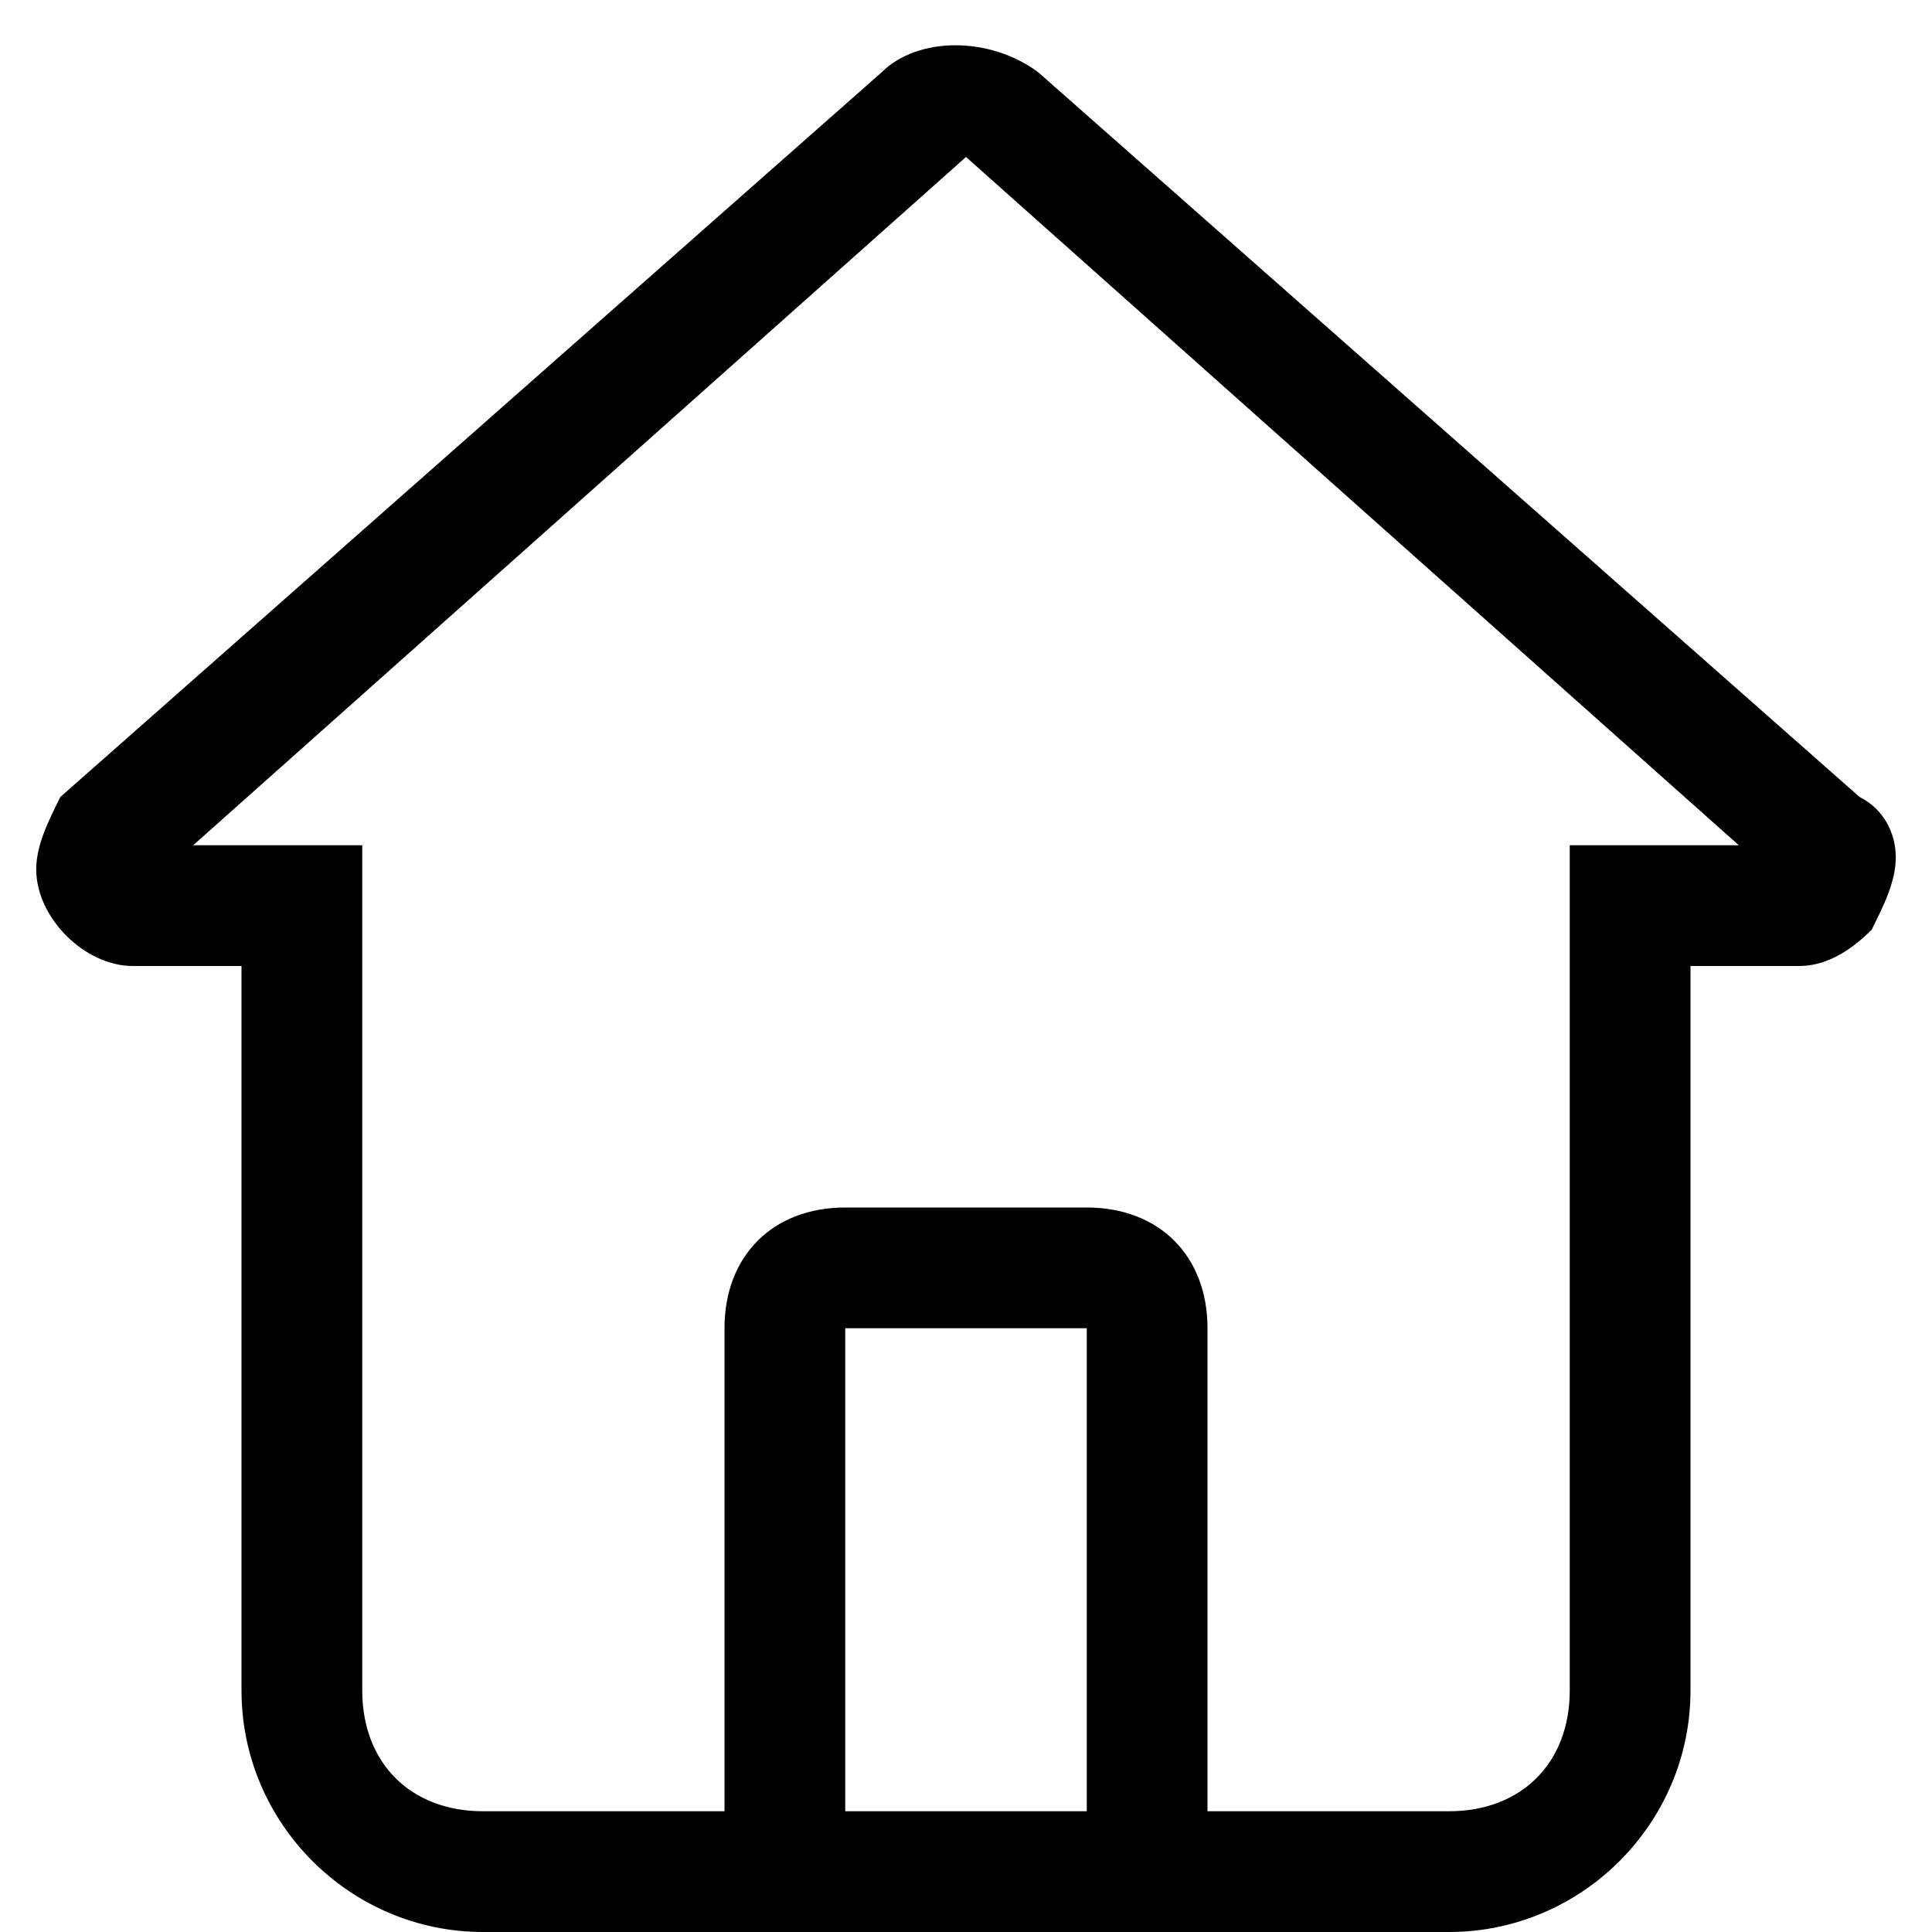
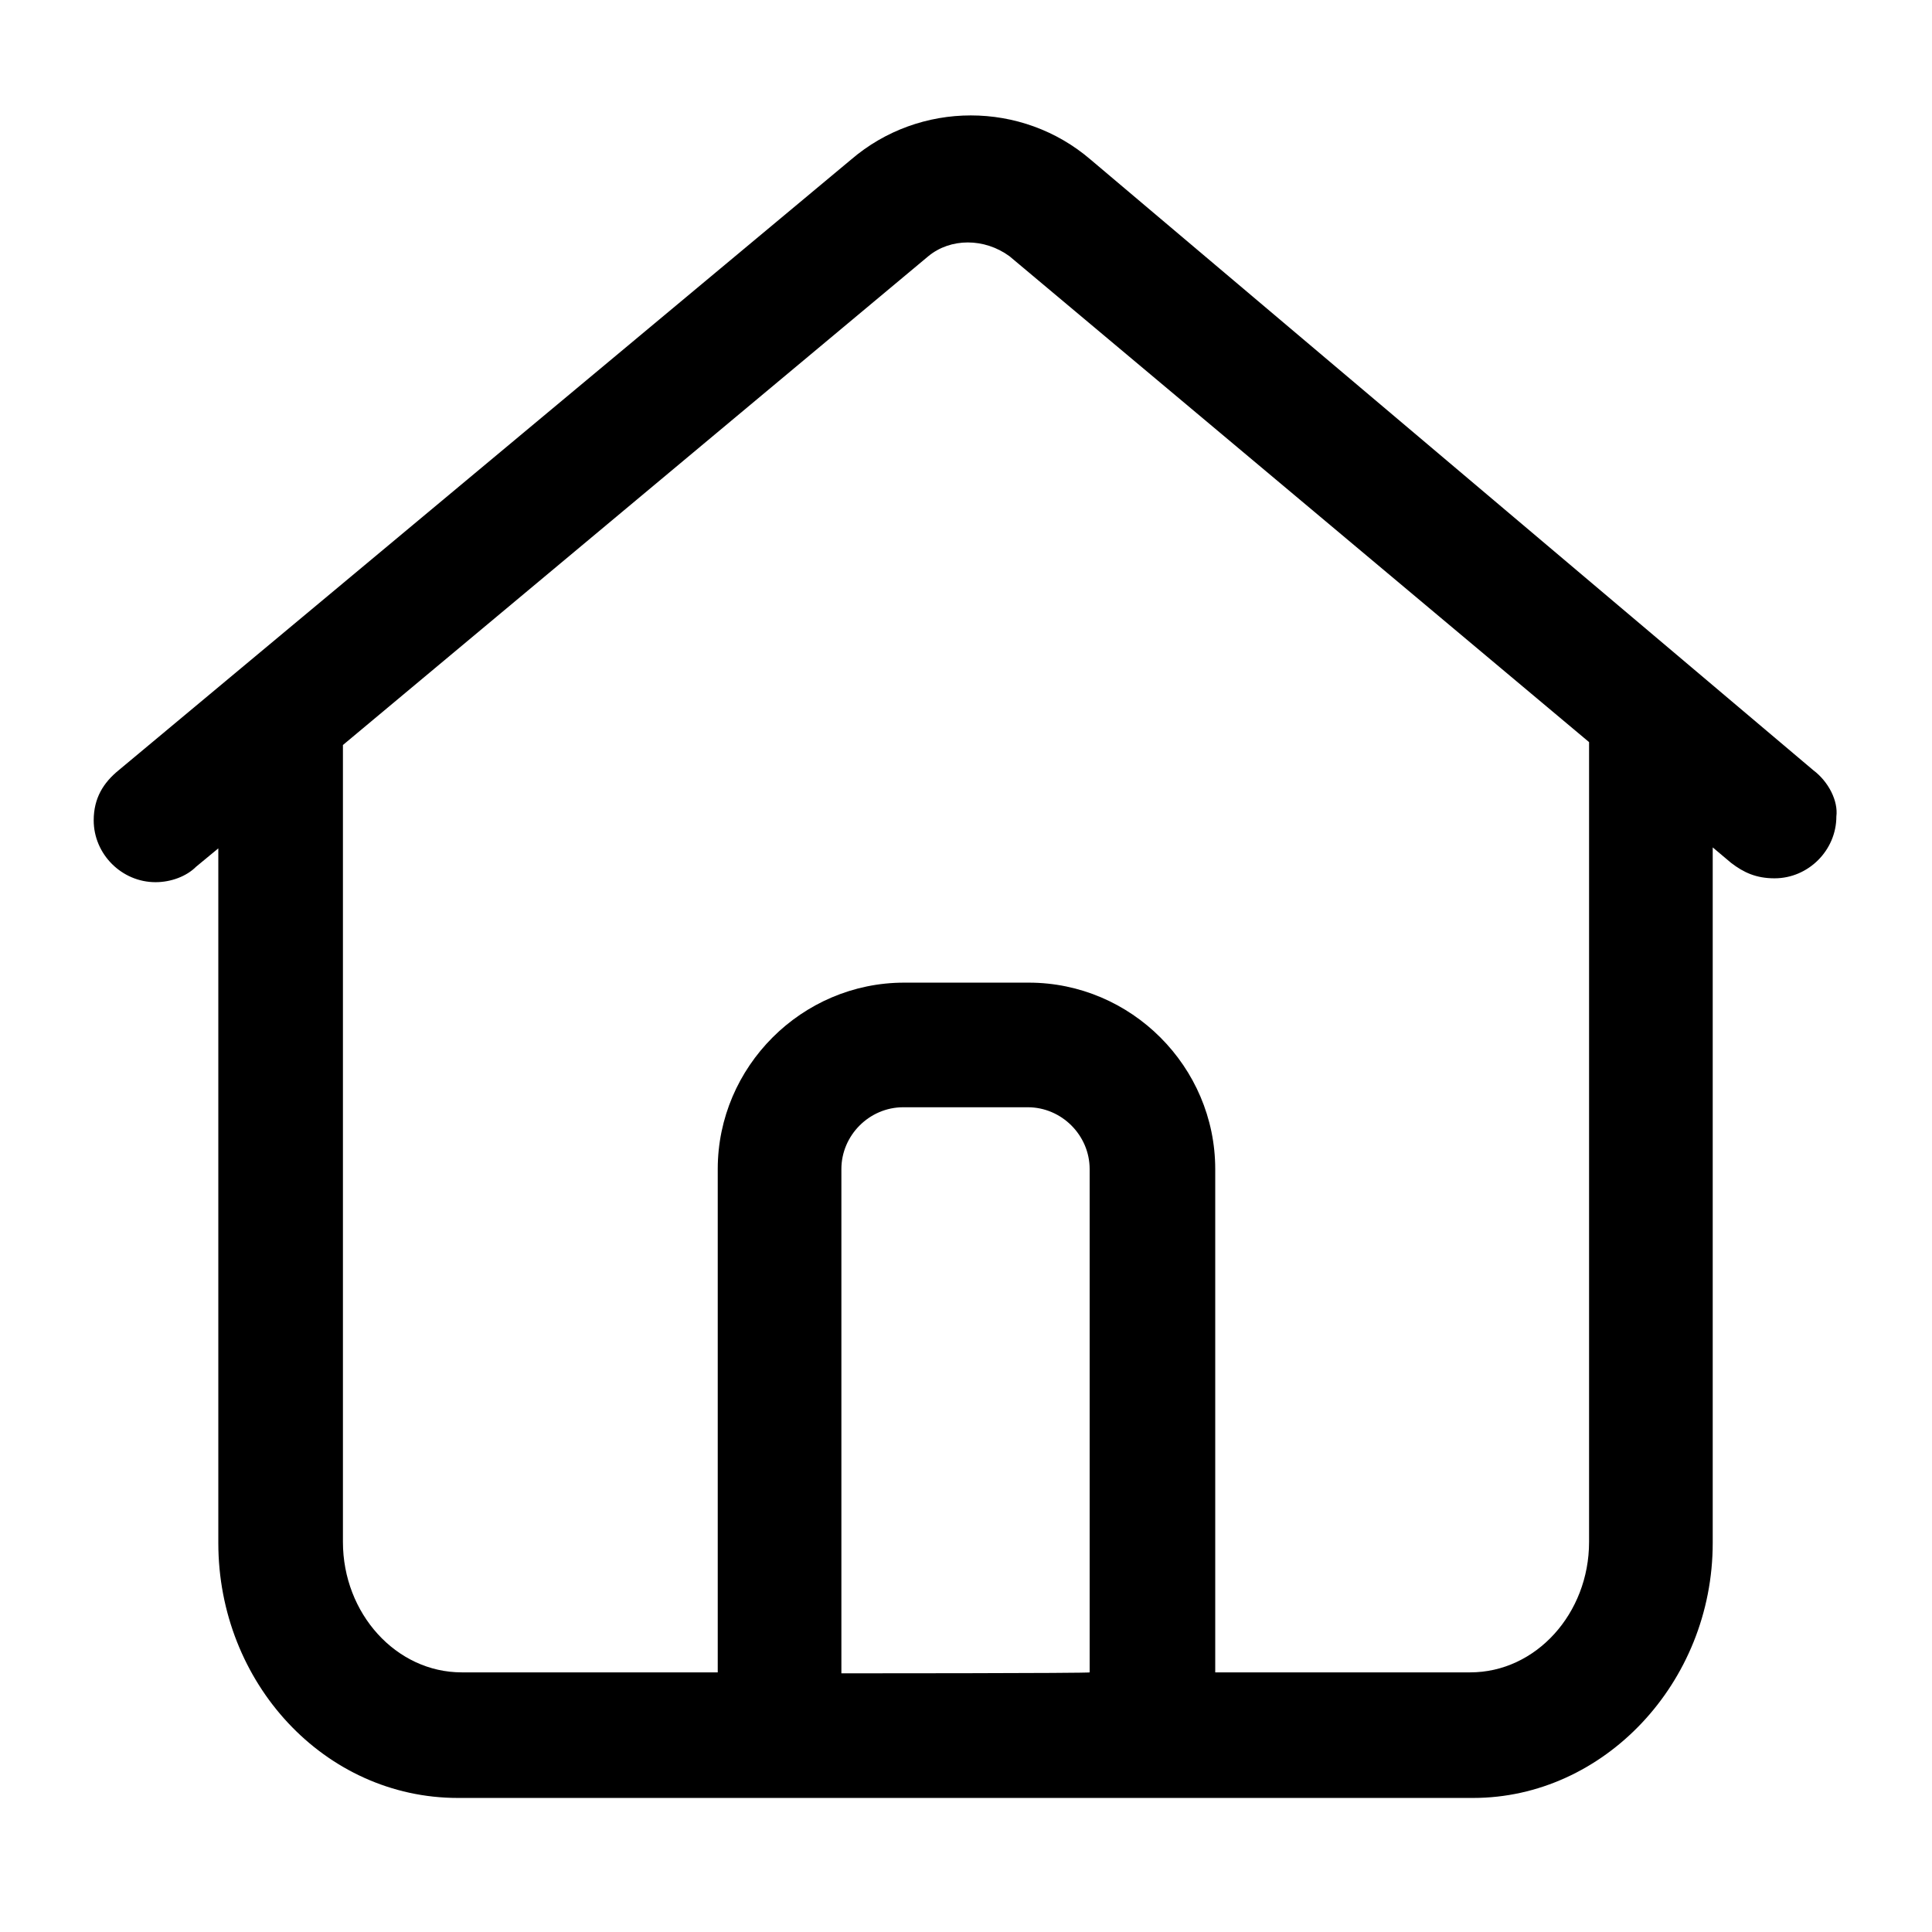
- <svg xmlns="http://www.w3.org/2000/svg" t="1593418187648" class="icon" viewBox="0 0 1024 1024" version="1.1" p-id="7632" width="128" height="128">
+ <svg xmlns="http://www.w3.org/2000/svg" t="1593516438589" class="icon" viewBox="0 0 1024 1024" version="1.1" p-id="16446" width="128" height="128">
  <defs>
    <style type="text/css" />
  </defs>
-   <path d="M985.6 422.4L550.4 38.4c-25.6-19.2-64-19.2-83.2 0l-435.2 384c-6.4 12.8-12.8 25.6-12.8 38.4 0 25.6 25.6 51.2 51.2 51.2H128v384c0 70.4 57.6 128 128 128h512c70.4 0 128-57.6 128-128V512h57.6c12.8 0 25.6-6.4 38.4-19.2 6.4-12.8 12.8-25.6 12.8-38.4 0-12.8-6.4-25.6-19.2-32zM448 960v-256h128v256H448z m384-512v448c0 38.4-25.6 64-64 64h-128v-256c0-38.4-25.6-64-64-64H448c-38.4 0-64 25.6-64 64v256H256c-38.4 0-64-25.6-64-64V448H102.4L512 83.2 921.6 448H832z" p-id="7633" />
+   <path d="M961.024 408.181l-382.976-323.584c-36.352-31.232-90.624-31.232-126.976 0L62.976 408.181c-8.192 6.656-13.312 14.848-13.312 26.624 0 17.92 14.848 32.768 32.768 32.768 8.192 0 16.384-3.072 21.504-8.192l11.776-9.728v368.128c0 74.24 56.32 135.168 126.976 135.168h538.112c69.12 0 126.976-60.928 126.976-135.168v-368.64l9.728 8.192c6.656 5.12 13.312 8.192 23.04 8.192 17.92 0 32.768-14.848 32.768-32.768 1.024-8.192-4.096-18.432-12.288-24.576zM445.952 886.901V619.637c0-17.92 14.848-32.768 32.768-32.768h66.048c17.92 0 32.768 14.848 32.768 32.768v266.752c0.512 0.512-131.584 0.512-131.584 0.512z m396.288-69.632c0 37.888-28.16 69.12-62.976 69.12h-135.168V619.637c0-54.272-44.544-98.816-98.816-98.816H479.232c-54.272 0-98.816 44.544-98.816 98.816v266.752H244.736c-34.816 0-62.976-31.232-62.976-69.12V394.869l310.272-259.072c11.776-9.728 29.696-9.728 43.008 0l307.2 257.536v423.936z" p-id="16447" />
</svg>
